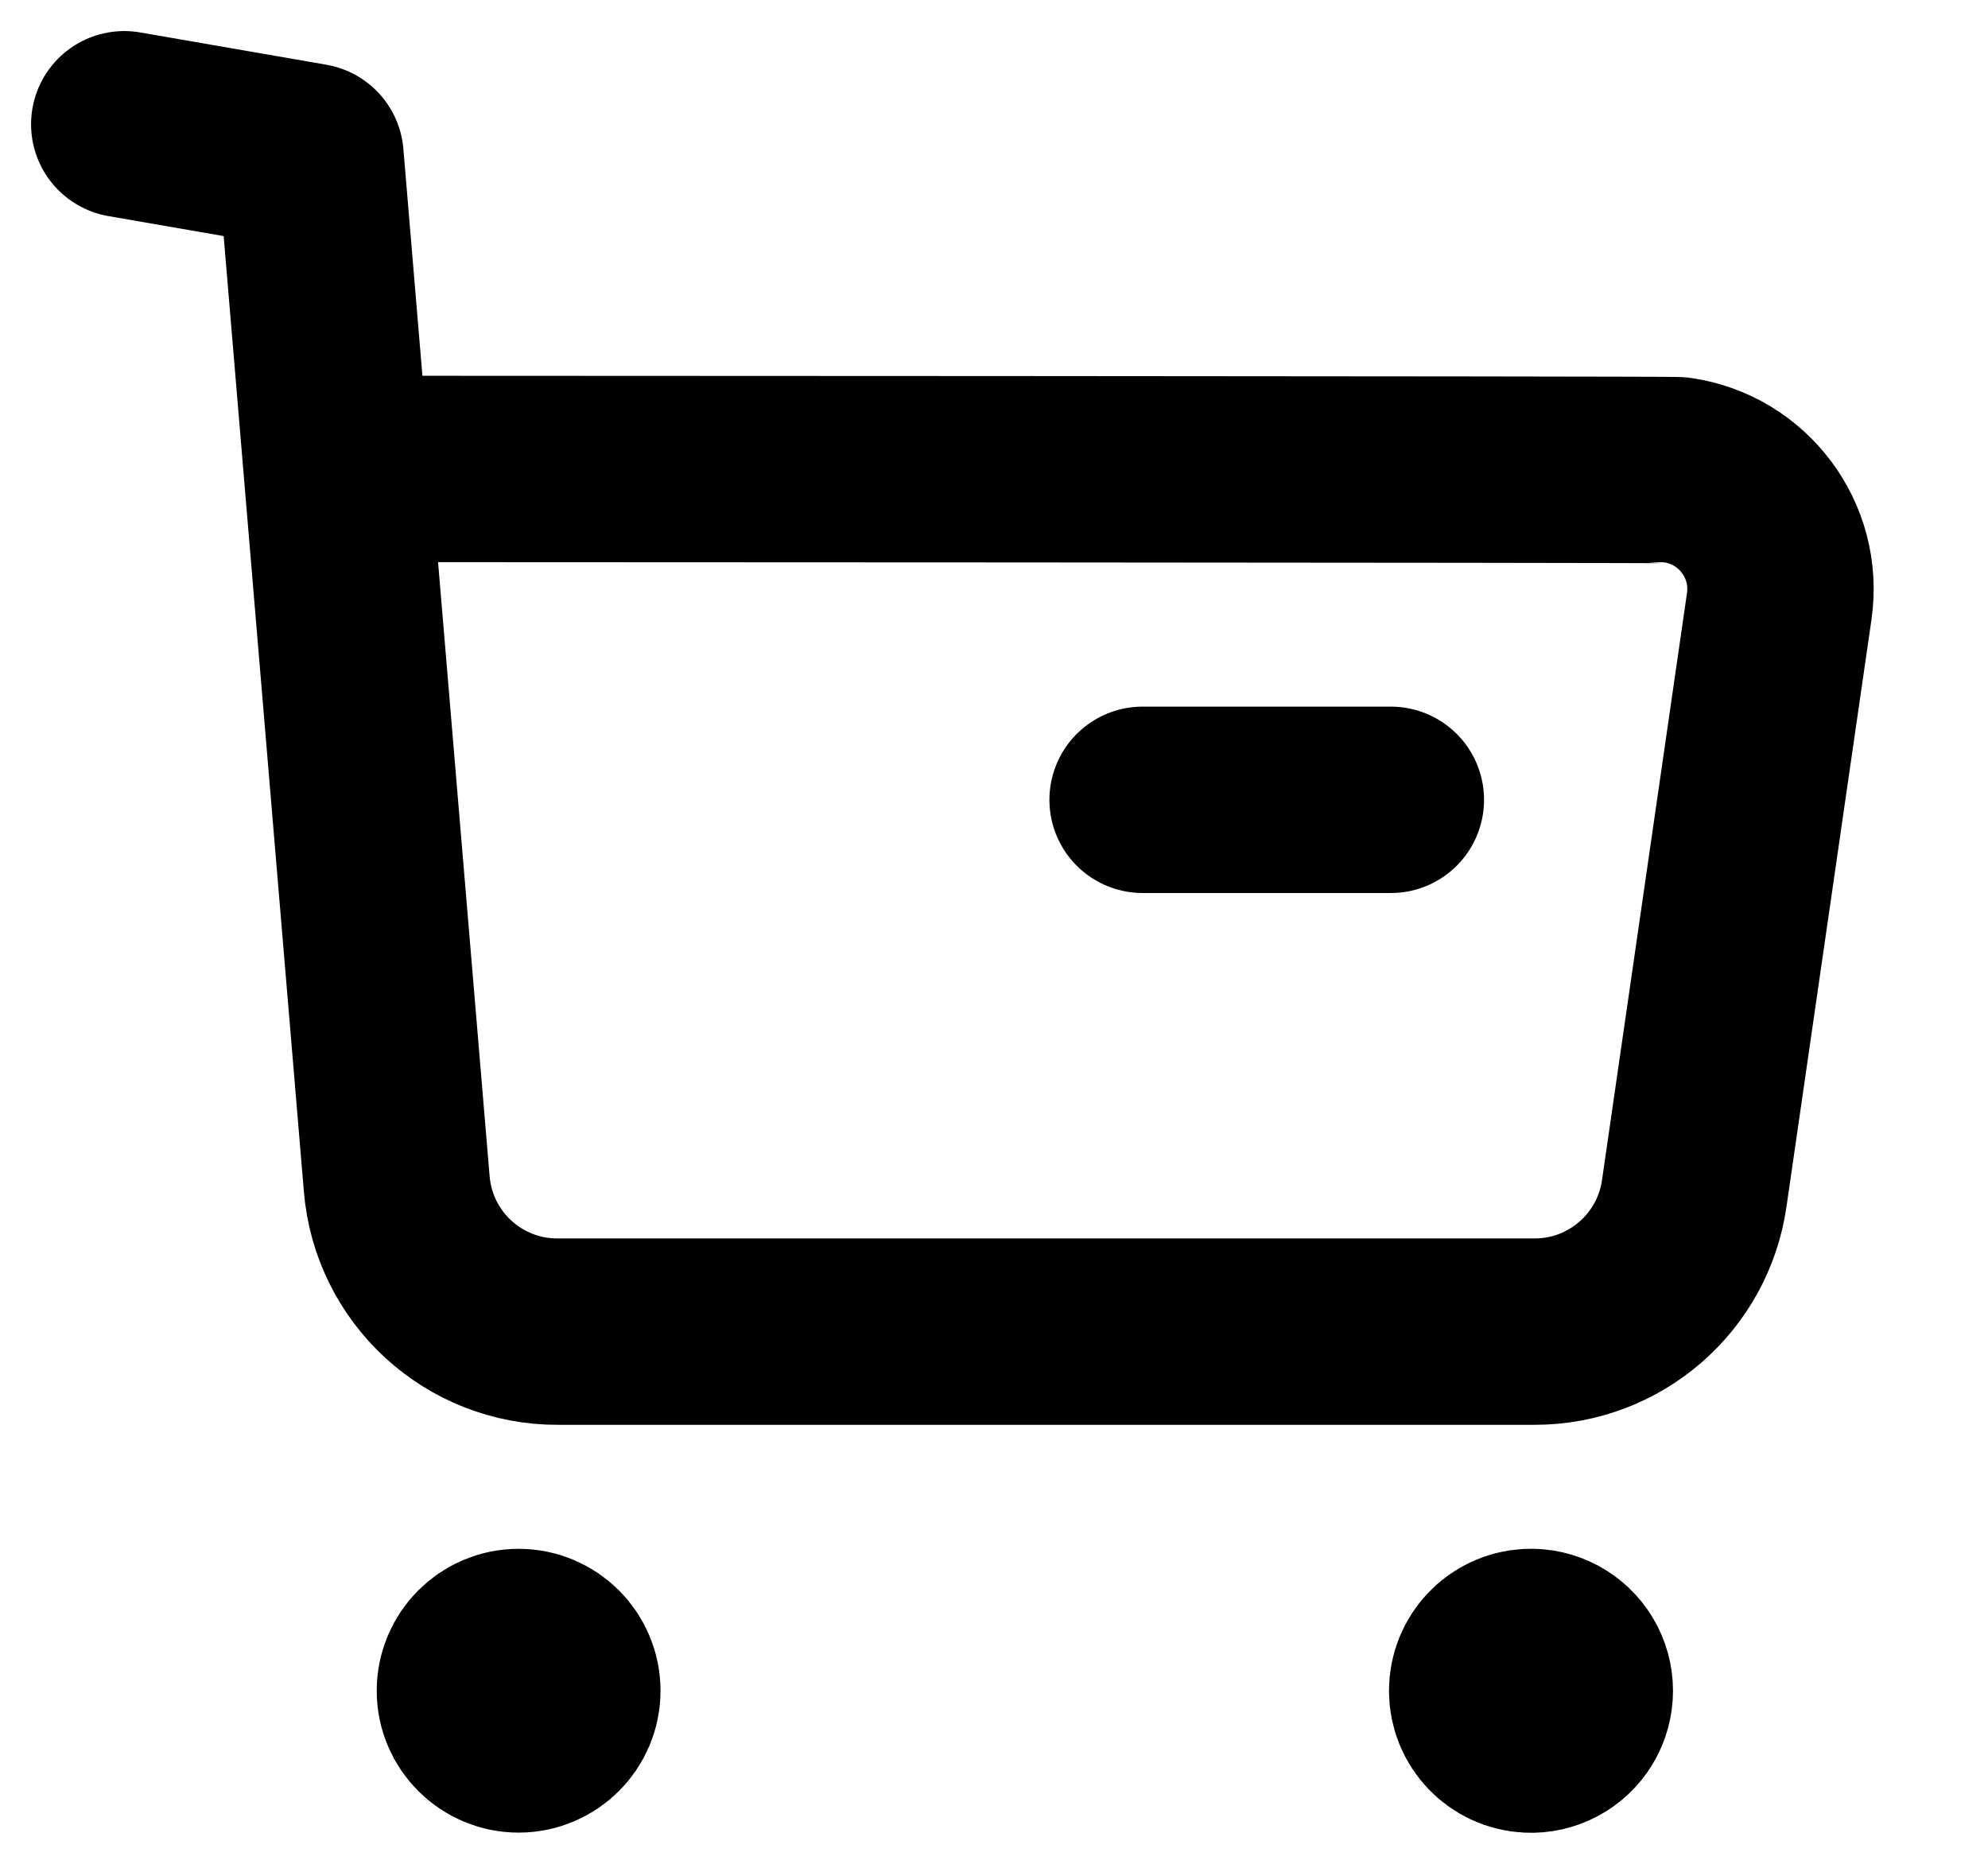
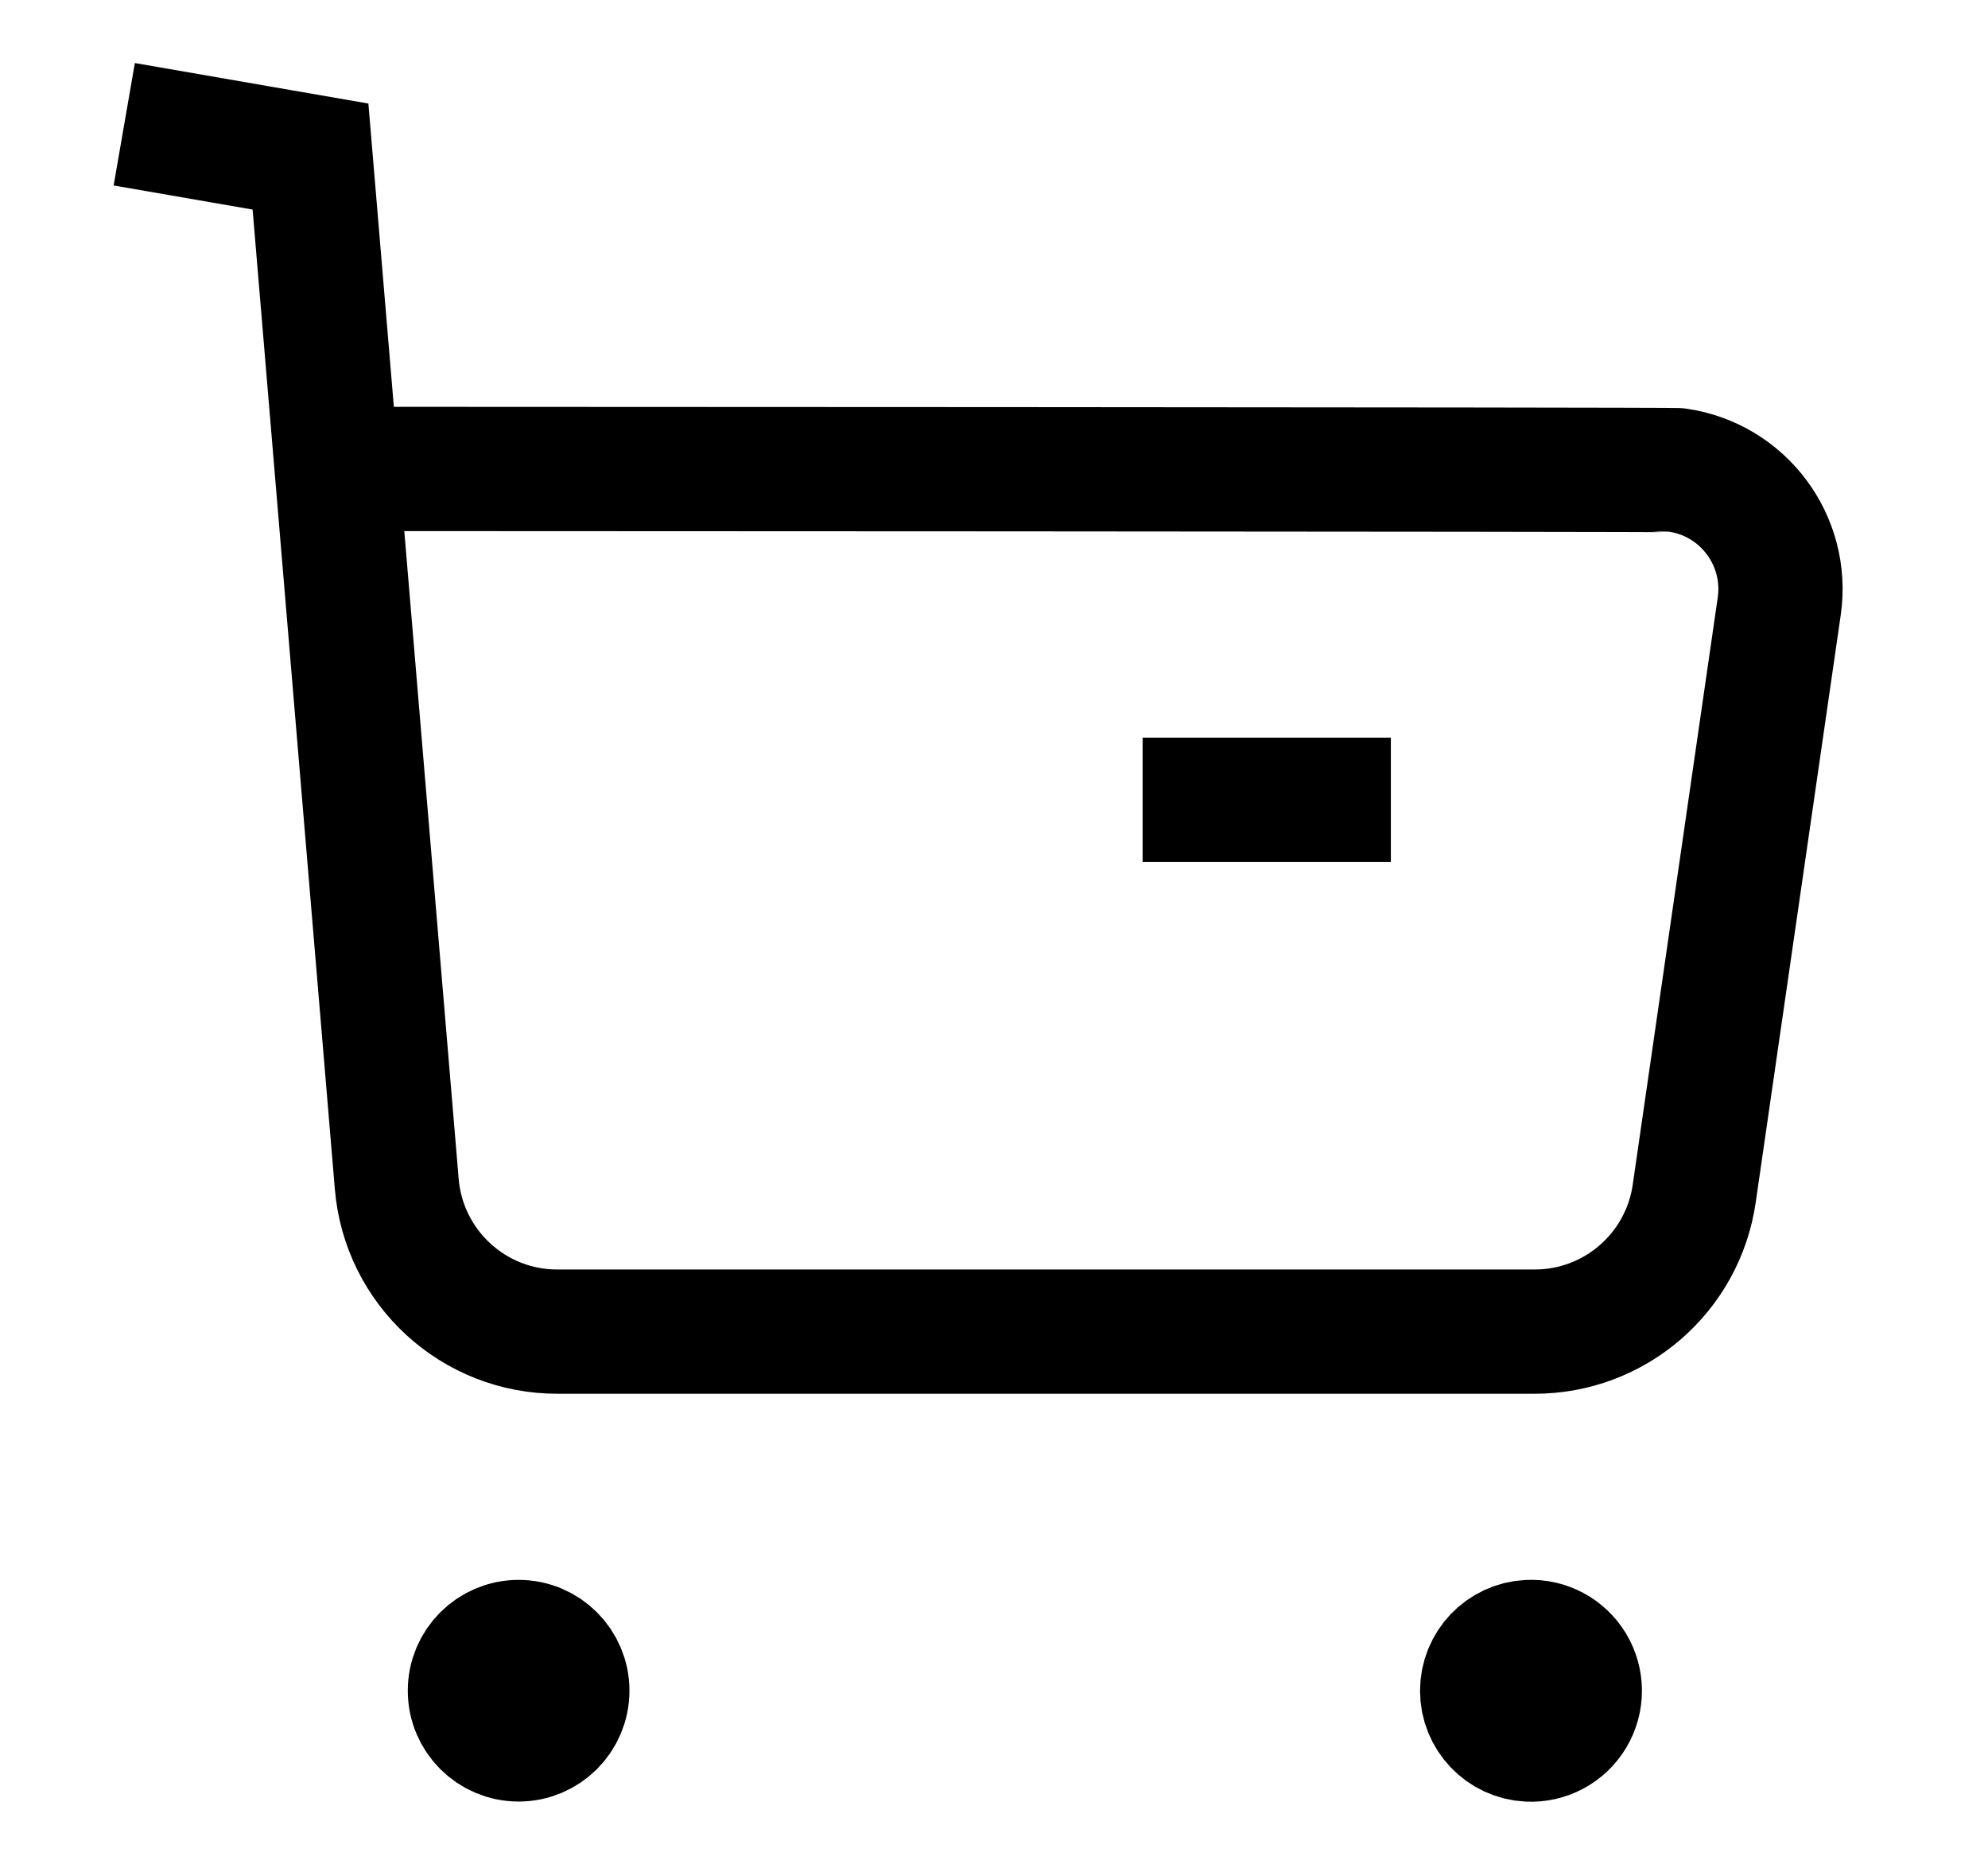
<svg xmlns="http://www.w3.org/2000/svg" width="16" height="15" fill="none">
-   <path d="m1 1 1.499.26.694 8.266c.055.675.62 1.194 1.297 1.191h7.86a1.297 1.297 0 0 0 1.286-1.114l.684-4.725a.967.967 0 0 0-.818-1.094c-.046-.007-10.763-.01-10.763-.01M9.196 6.437h1.998" stroke="#000" stroke-width="1.5" stroke-linecap="round" stroke-linejoin="round" />
-   <path fill-rule="evenodd" clip-rule="evenodd" d="M4.174 13.215a.392.392 0 1 1 0 .784.392.392 0 0 1 0-.784ZM12.302 13.215a.393.393 0 1 1 0 .785.393.393 0 0 1 0-.785Z" fill="#000" stroke="#000" stroke-width="1.5" stroke-linecap="round" stroke-linejoin="round" />
+   <path d="m1 1 1.499.26.694 8.266c.055.675.62 1.194 1.297 1.191h7.86a1.297 1.297 0 0 0 1.286-1.114l.684-4.725a.967.967 0 0 0-.818-1.094c-.046-.007-10.763-.01-10.763-.01m6.457 2.663h1.998" stroke="#000" />
+   <path d="M4.174 13.215a.392.392 0 1 1 0 .784.392.392 0 0 1 0-.784Zm8.128 0a.393.393 0 1 1 0 .785.393.393 0 0 1 0-.785Z" fill="#000" stroke="#000" />
</svg>
